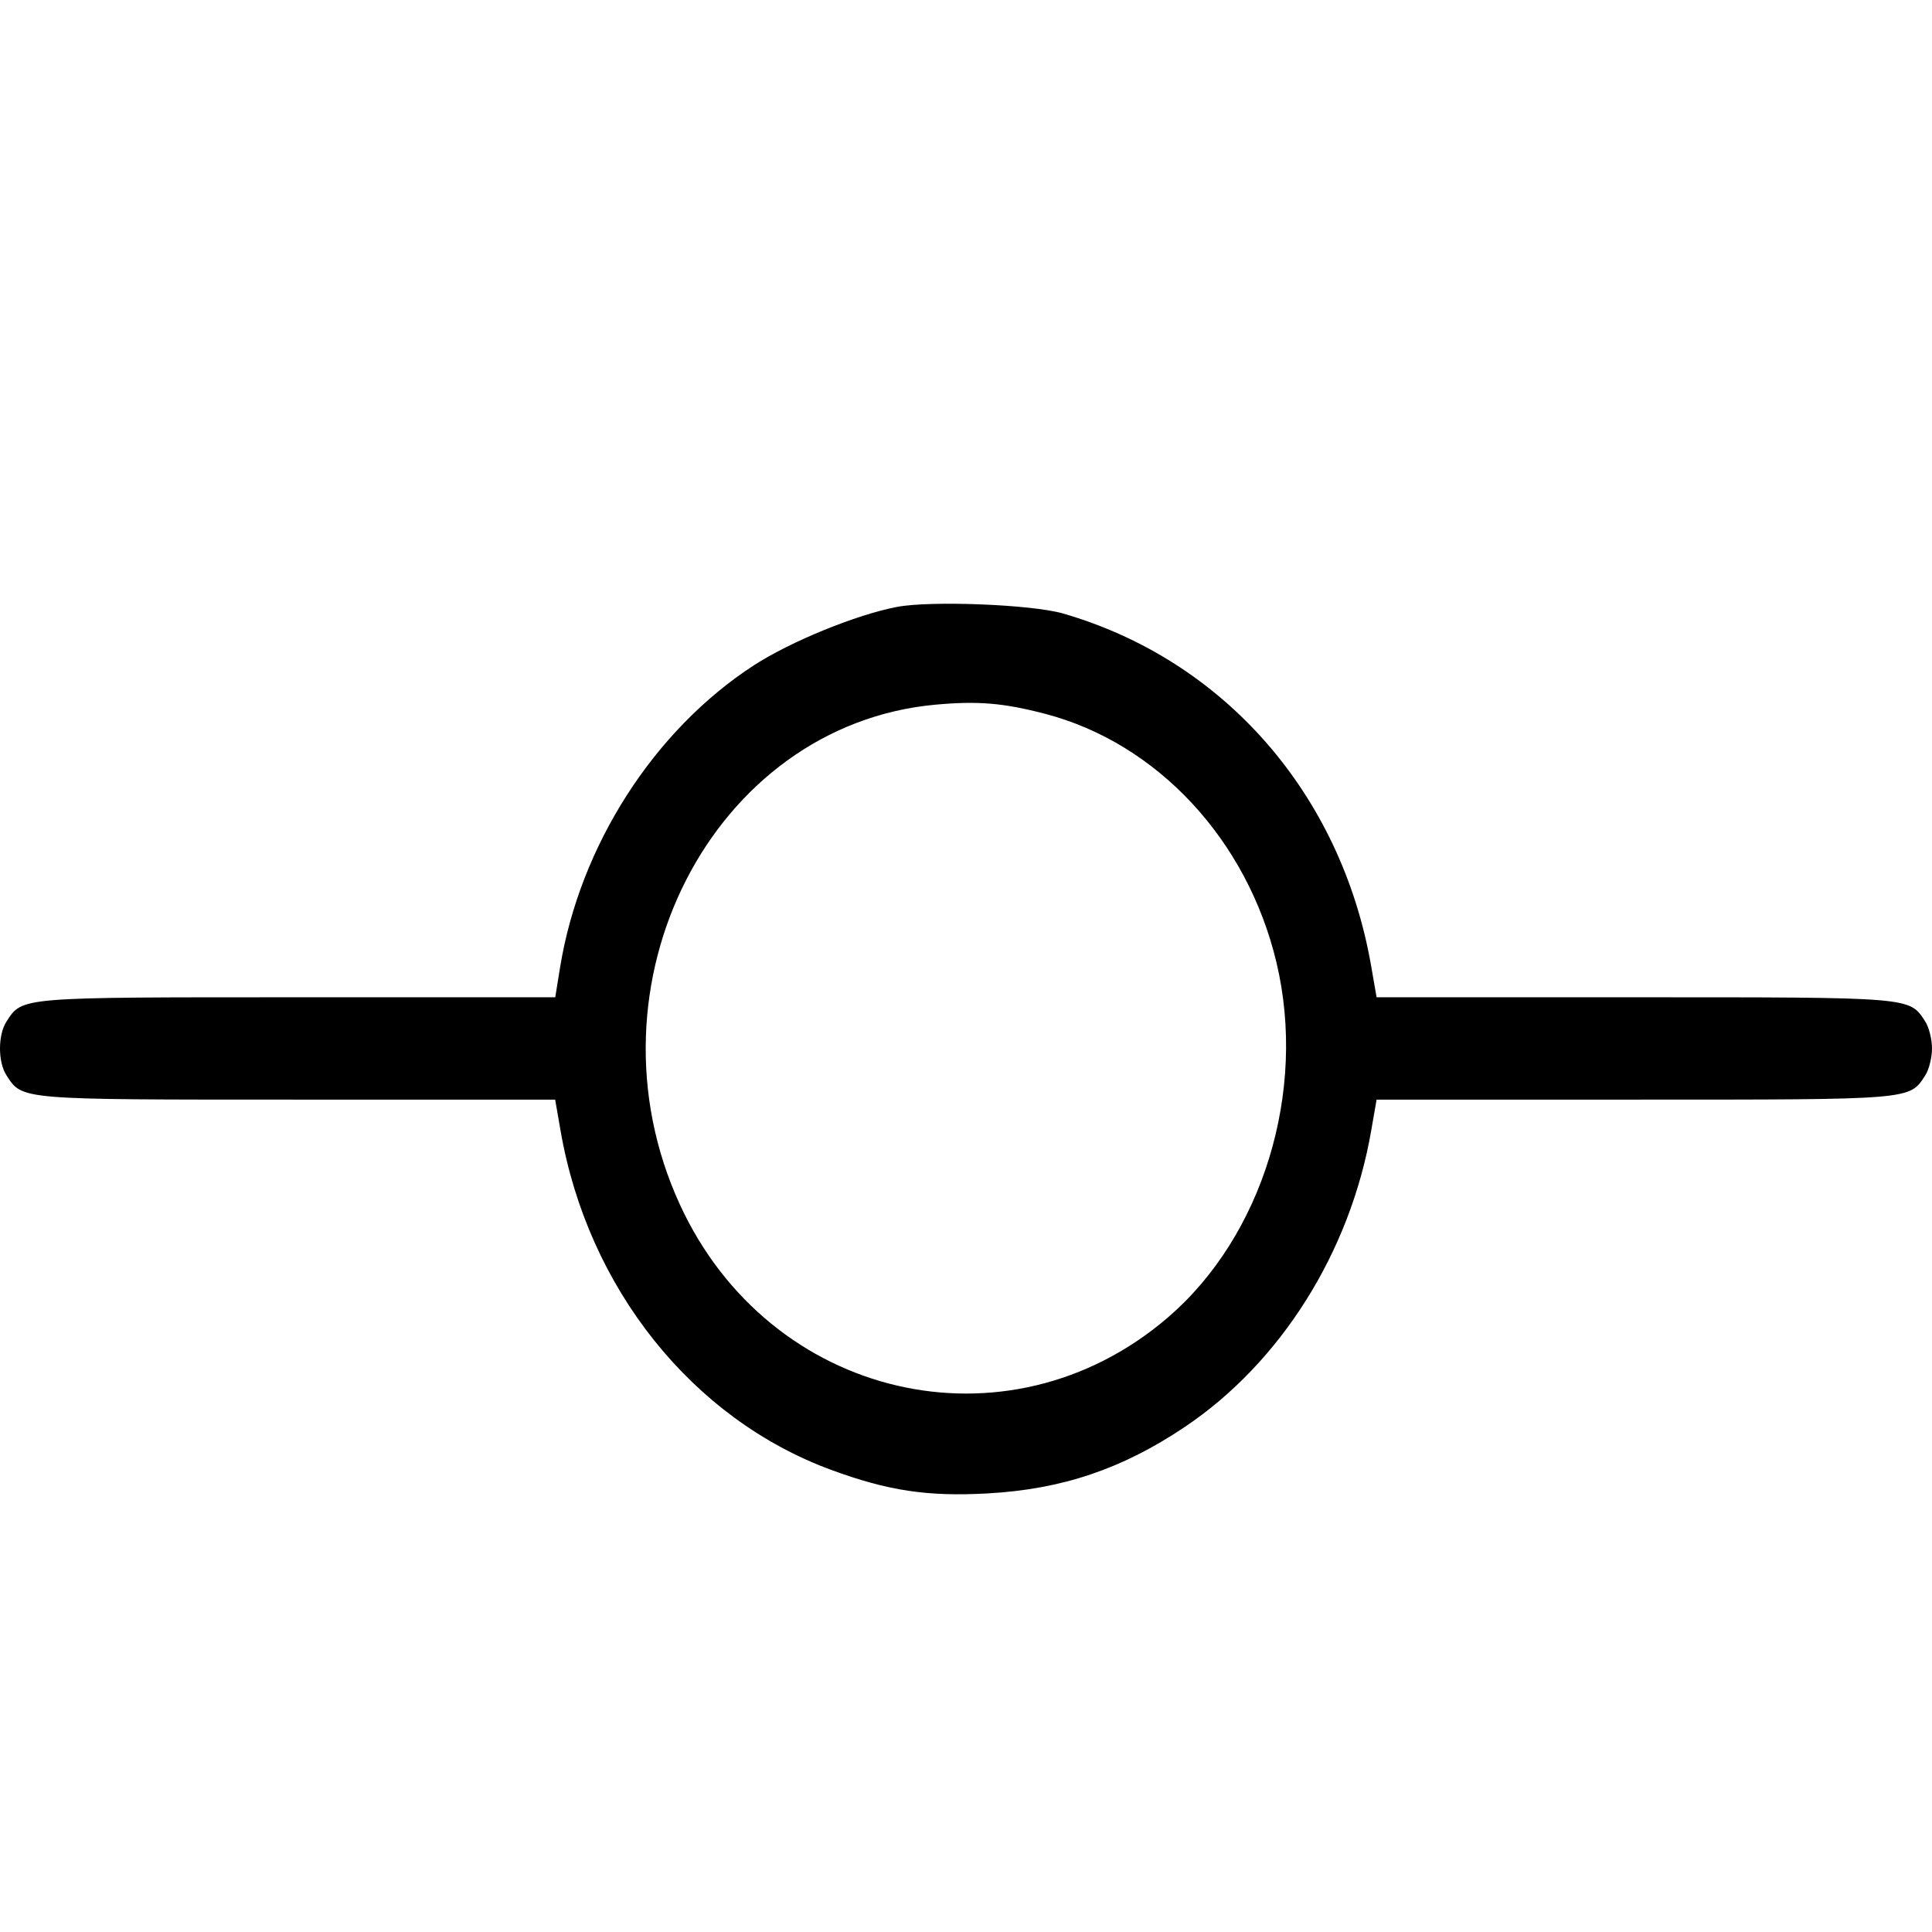
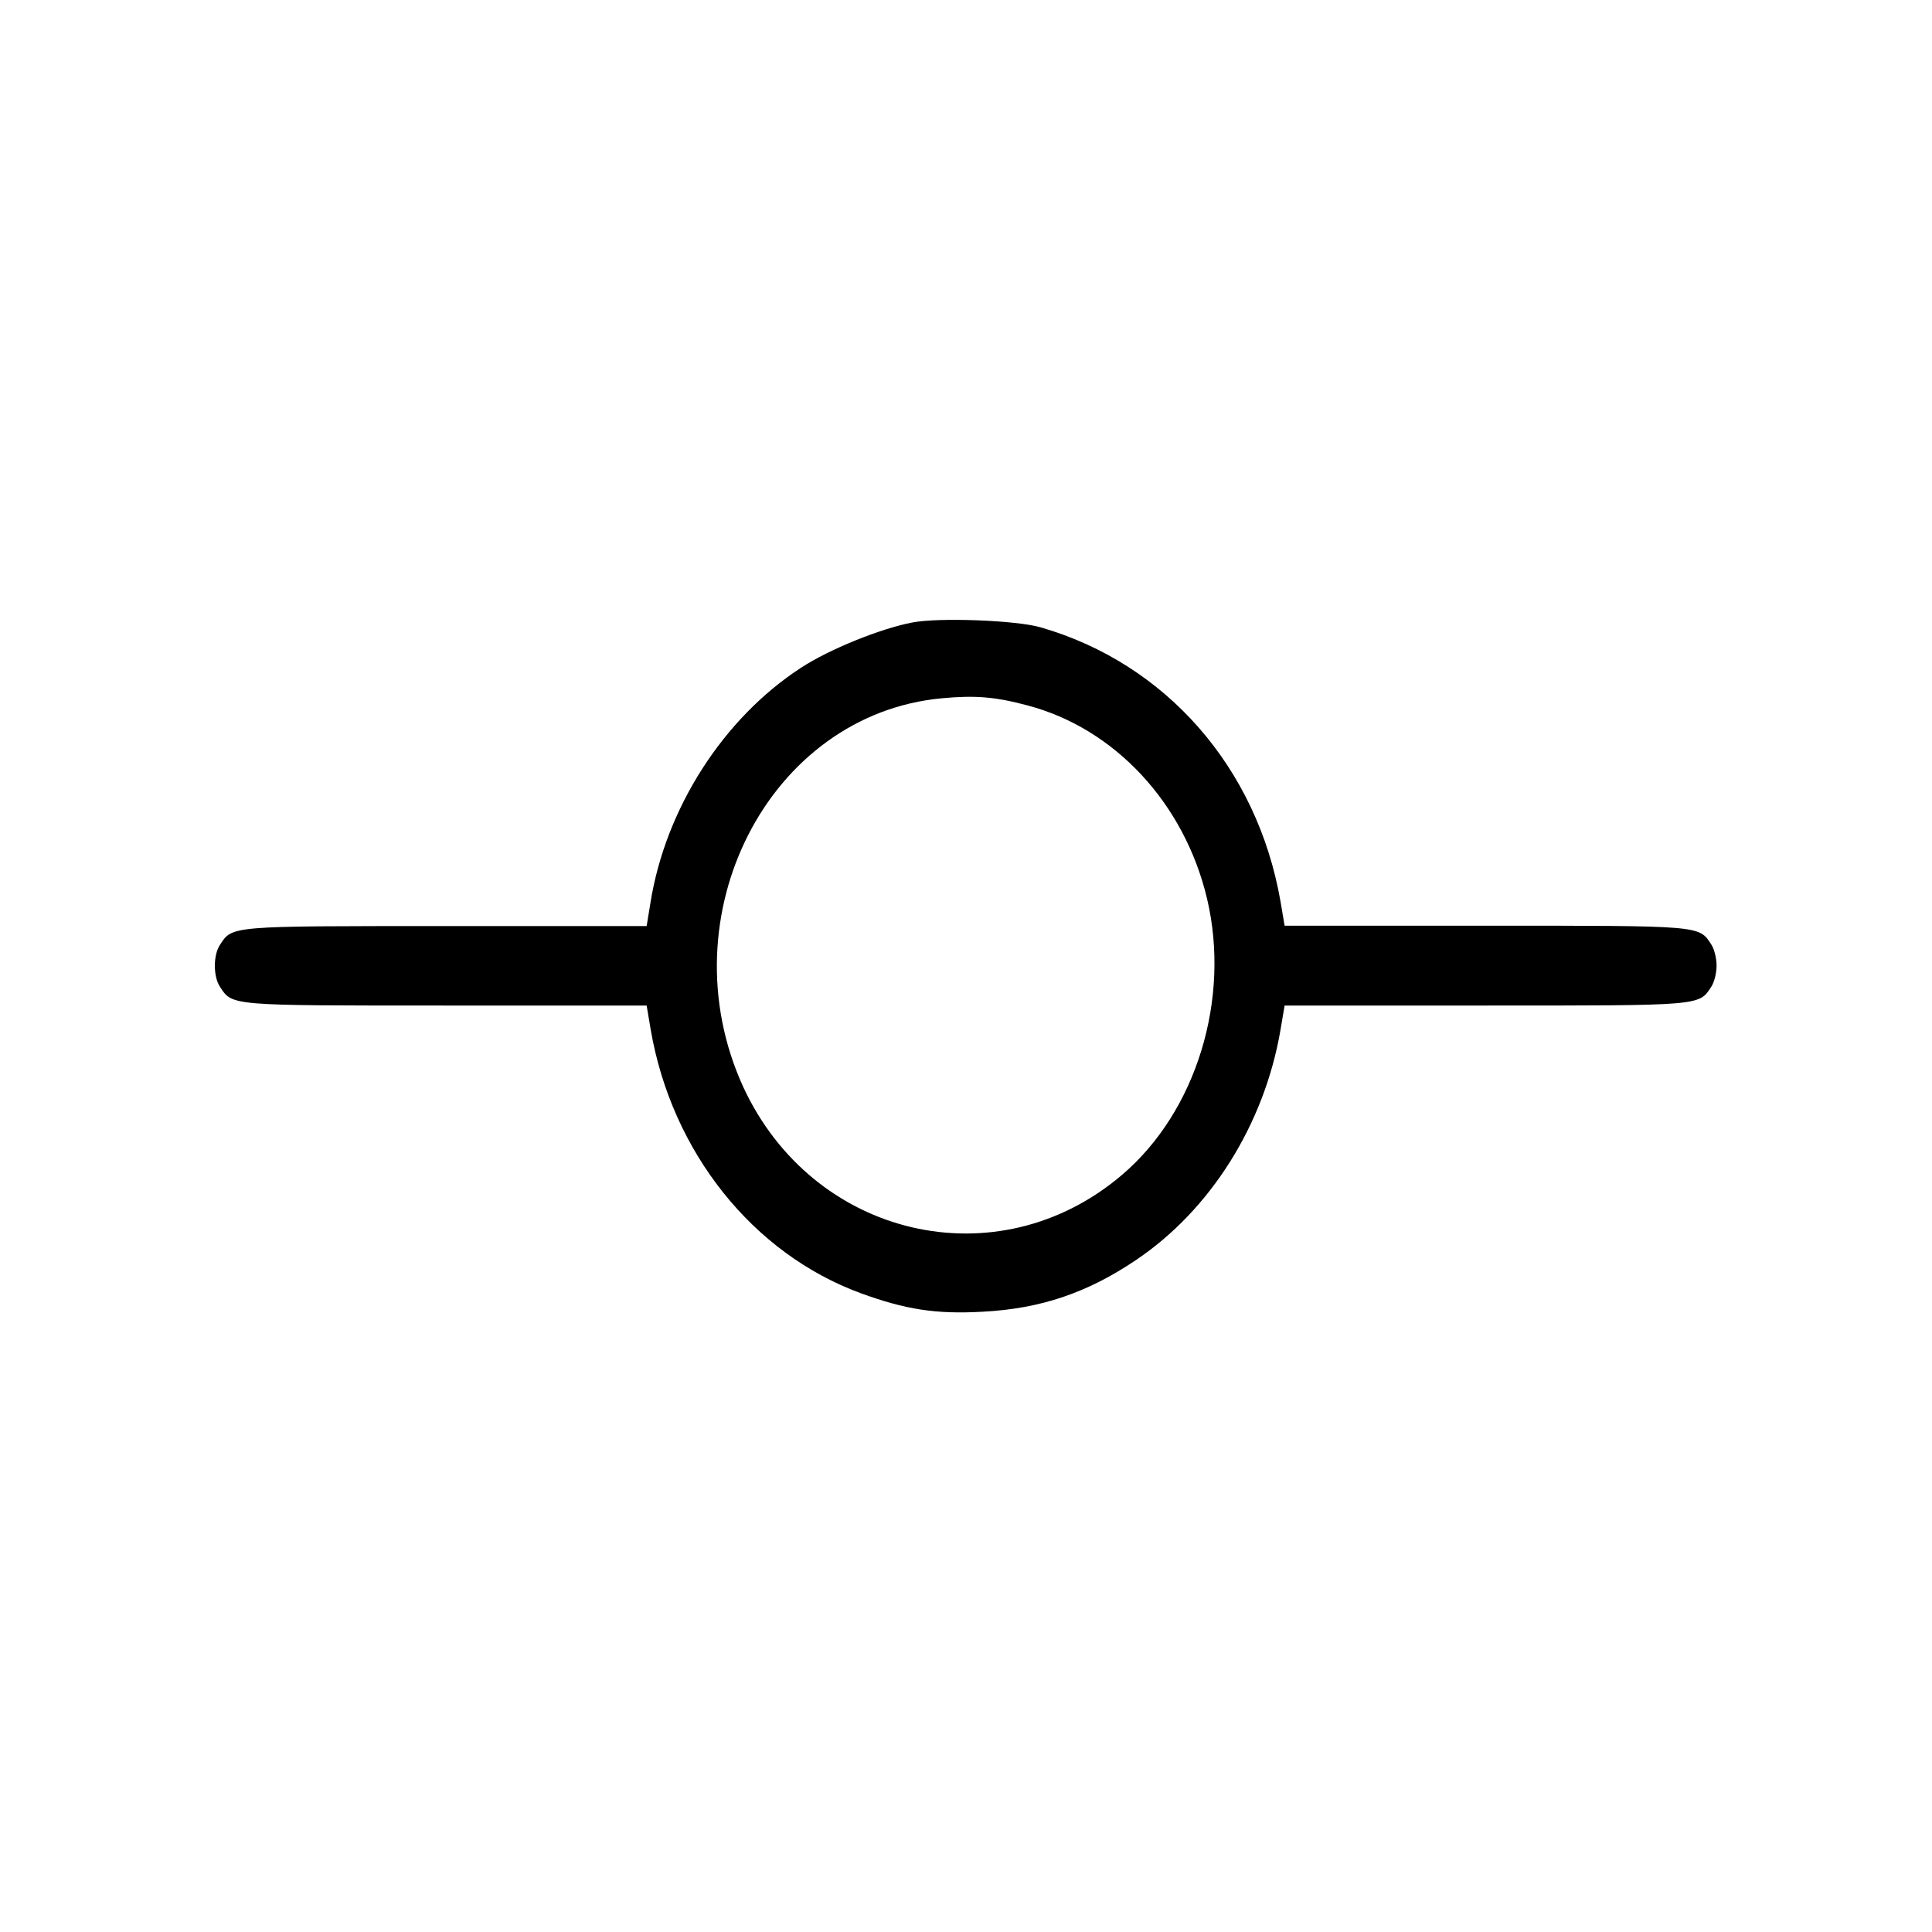
- <svg xmlns="http://www.w3.org/2000/svg" width="512" height="512" viewBox="0 0 512 512" fill="none">
-   <path d="M237.679 160.843C226.927 162.902 209.485 170.022 199.803 176.302C173.292 193.501 153.621 224.193 148.404 256.504L147.147 264.291H78.627C4.765 264.291 5.958 264.191 1.718 270.722C-0.573 274.247 -0.573 281.453 1.718 284.979C5.958 291.51 4.766 291.41 78.615 291.41H147.123L148.57 299.73C155.812 341.375 183.425 375.971 220.234 389.52C235.334 395.079 245.758 396.651 261.682 395.772C281.435 394.682 297.397 389.304 313.999 378.145C339.397 361.073 357.772 331.885 363.364 299.73L364.811 291.41H433.319C507.167 291.41 505.975 291.51 510.216 284.979C511.198 283.469 512 280.26 512 277.85C512 275.44 511.198 272.232 510.216 270.722C505.975 264.191 507.167 264.291 433.319 264.291H364.811L363.364 255.97C355.441 210.417 324.375 174.893 281.684 162.575C273.401 160.185 246.618 159.131 237.679 160.843V160.843ZM247.944 186.741C259.142 185.719 265.961 186.289 276.971 189.169C306.698 196.942 330.549 222.586 338.279 255.081C346.408 289.254 334.624 327.658 309.386 349.244C266.943 385.548 203.852 370.854 180.143 319.146C153.492 261.018 188.764 192.139 247.944 186.741" fill="black" />
+ <svg xmlns="http://www.w3.org/2000/svg" version="1.1" id="Layer_1" x="0px" y="0px" viewBox="0 0 513 513" style="enable-background:new 0 0 513 513;" xml:space="preserve">
+   <g>
+     <path d="M242.2,165.3c-8.4,1.6-22,7.1-29.5,12c-20.6,13.4-36,37.3-40,62.5l-1,6.1h-53.4c-57.5,0-56.6-0.1-59.9,5   c-1.8,2.7-1.8,8.4,0,11.1c3.3,5.1,2.4,5,59.9,5h53.4l1.1,6.5c5.6,32.4,27.1,59.4,55.8,69.9c11.8,4.3,19.9,5.6,32.3,4.9   c15.4-0.8,27.8-5,40.7-13.7c19.8-13.3,34.1-36,38.4-61.1l1.1-6.5h53.4c57.5,0,56.6,0.1,59.9-5c0.8-1.2,1.4-3.7,1.4-5.6   c0-1.9-0.6-4.4-1.4-5.6c-3.3-5.1-2.4-5-59.9-5h-53.4l-1.1-6.5c-6.2-35.5-30.4-63.1-63.6-72.7C270.1,164.7,249.2,163.9,242.2,165.3   L242.2,165.3z M250.2,185.4c8.7-0.8,14-0.4,22.6,1.9c23.2,6.1,41.7,26,47.7,51.3c6.3,26.6-2.8,56.5-22.5,73.3   c-33.1,28.3-82.2,16.8-100.7-23.4C176.7,243.3,204.1,189.6,250.2,185.4" />
+   </g>
</svg>
